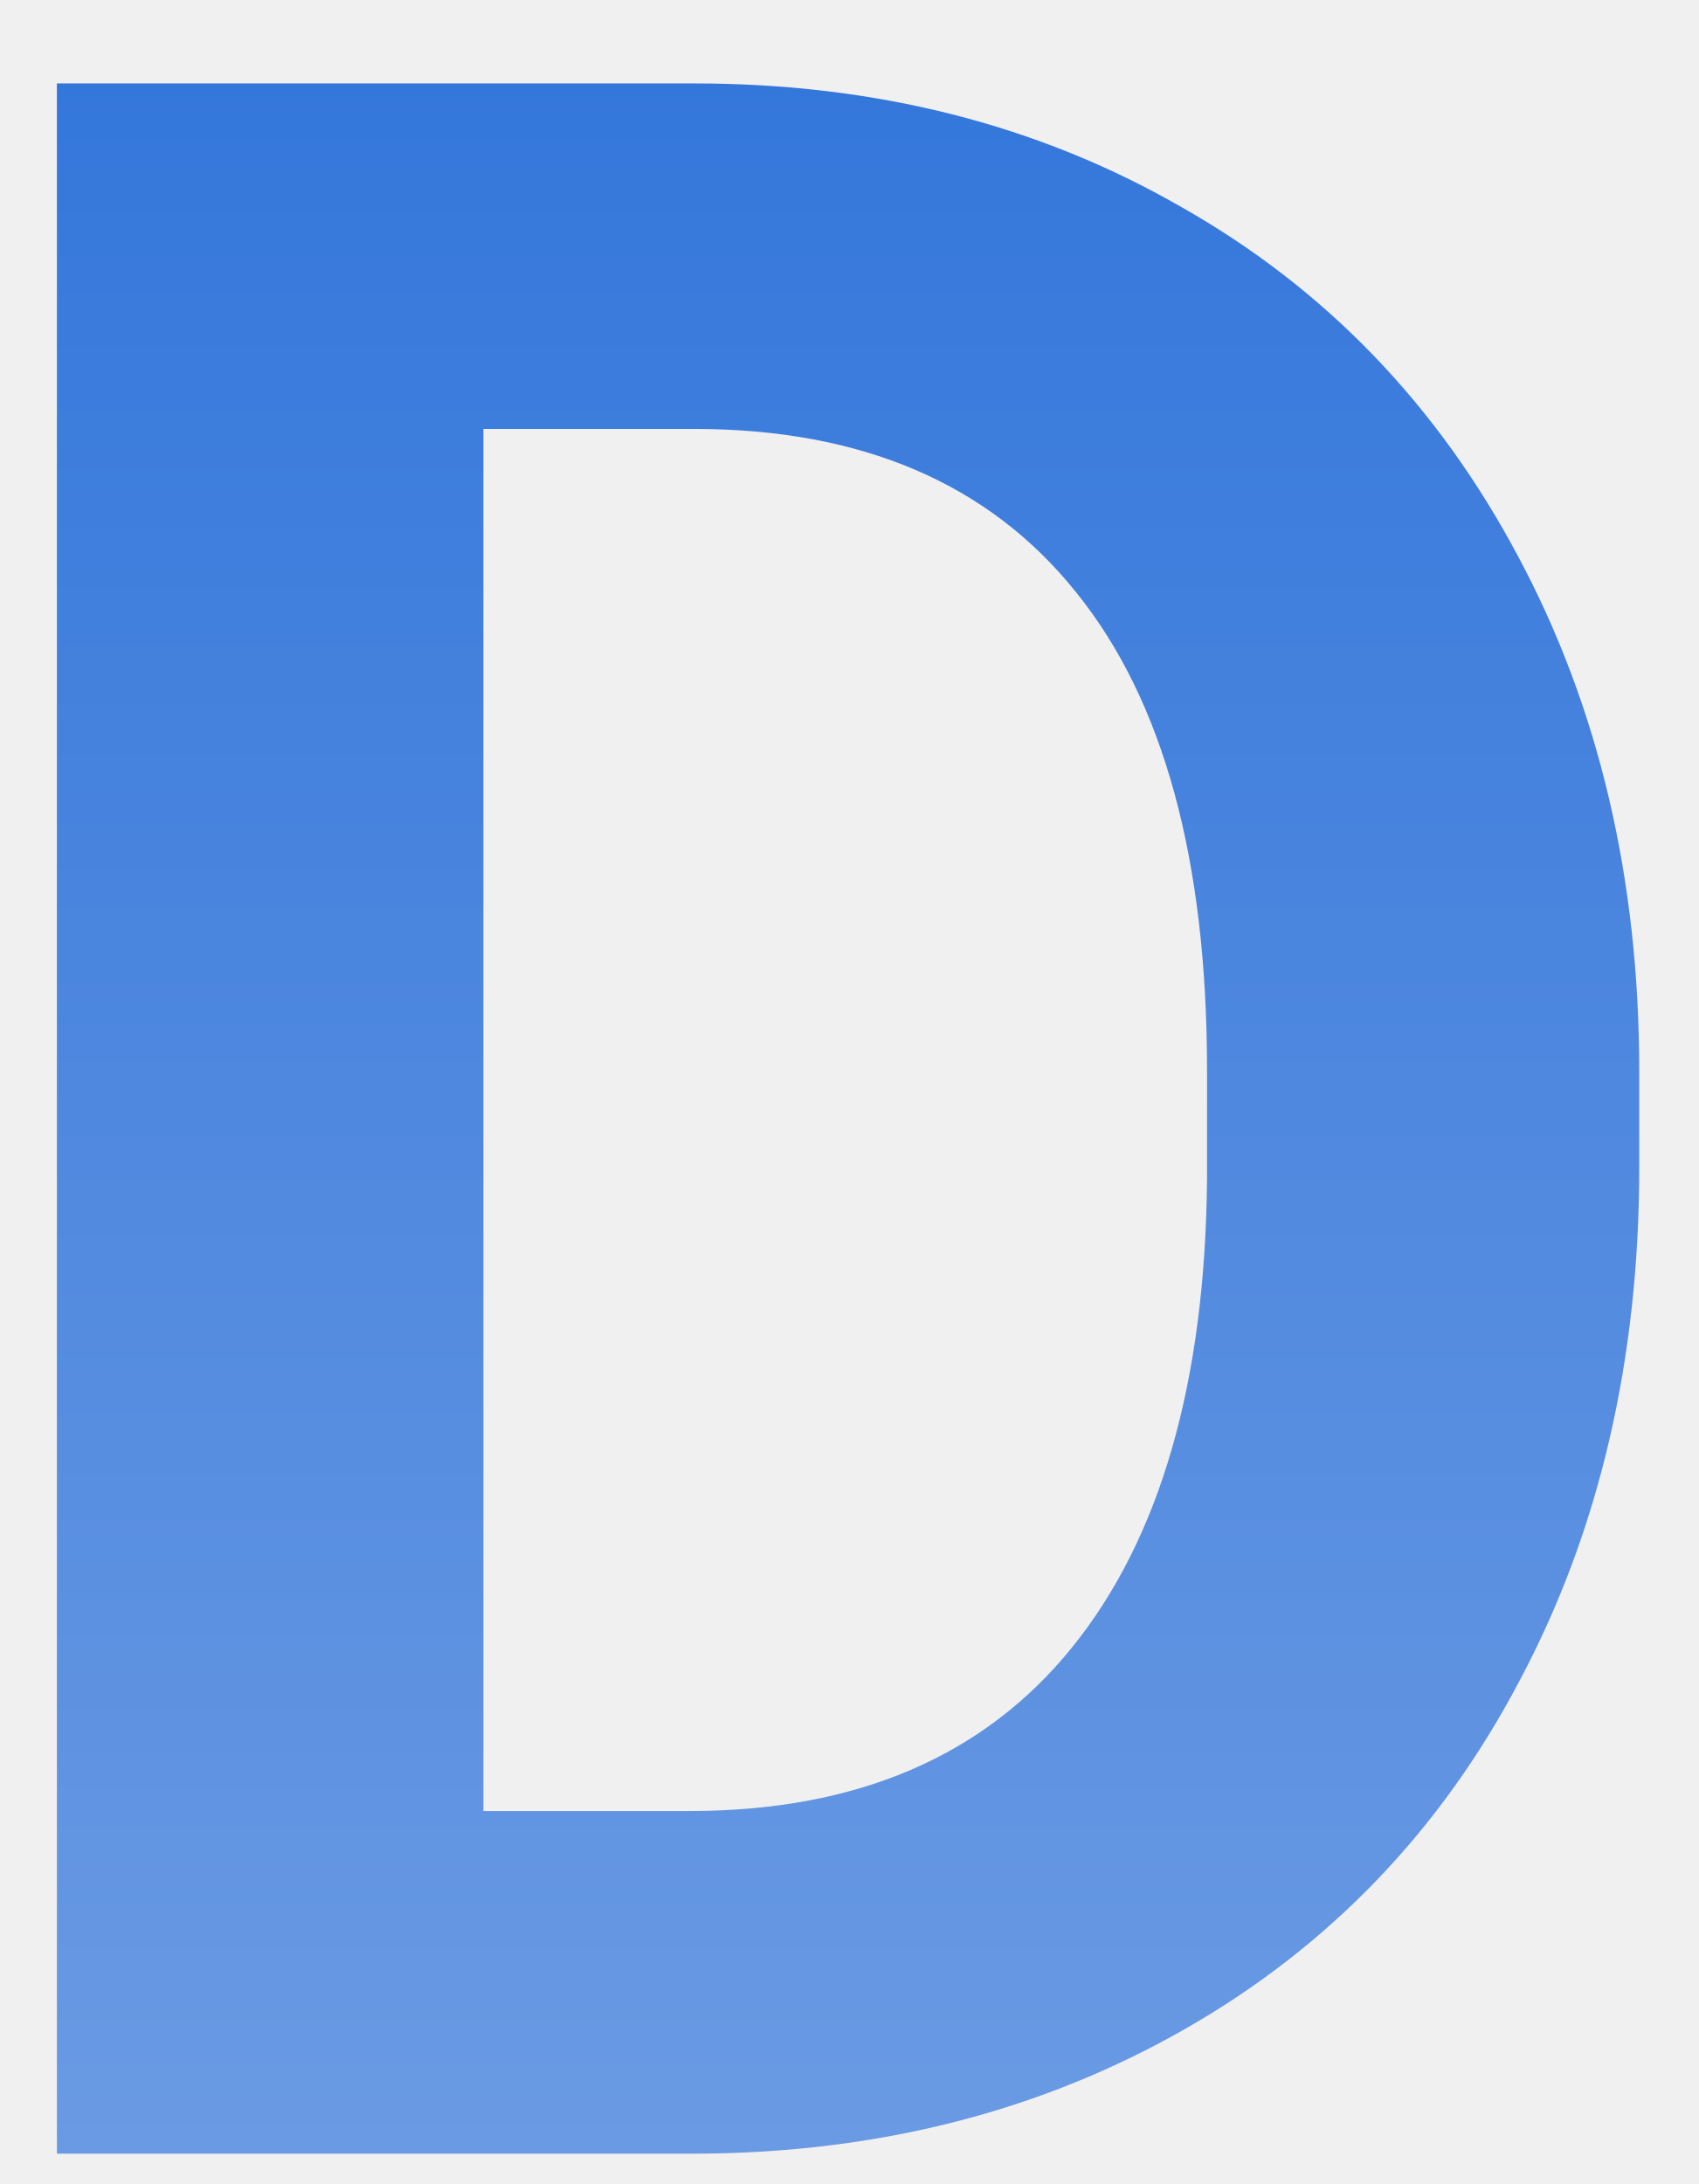
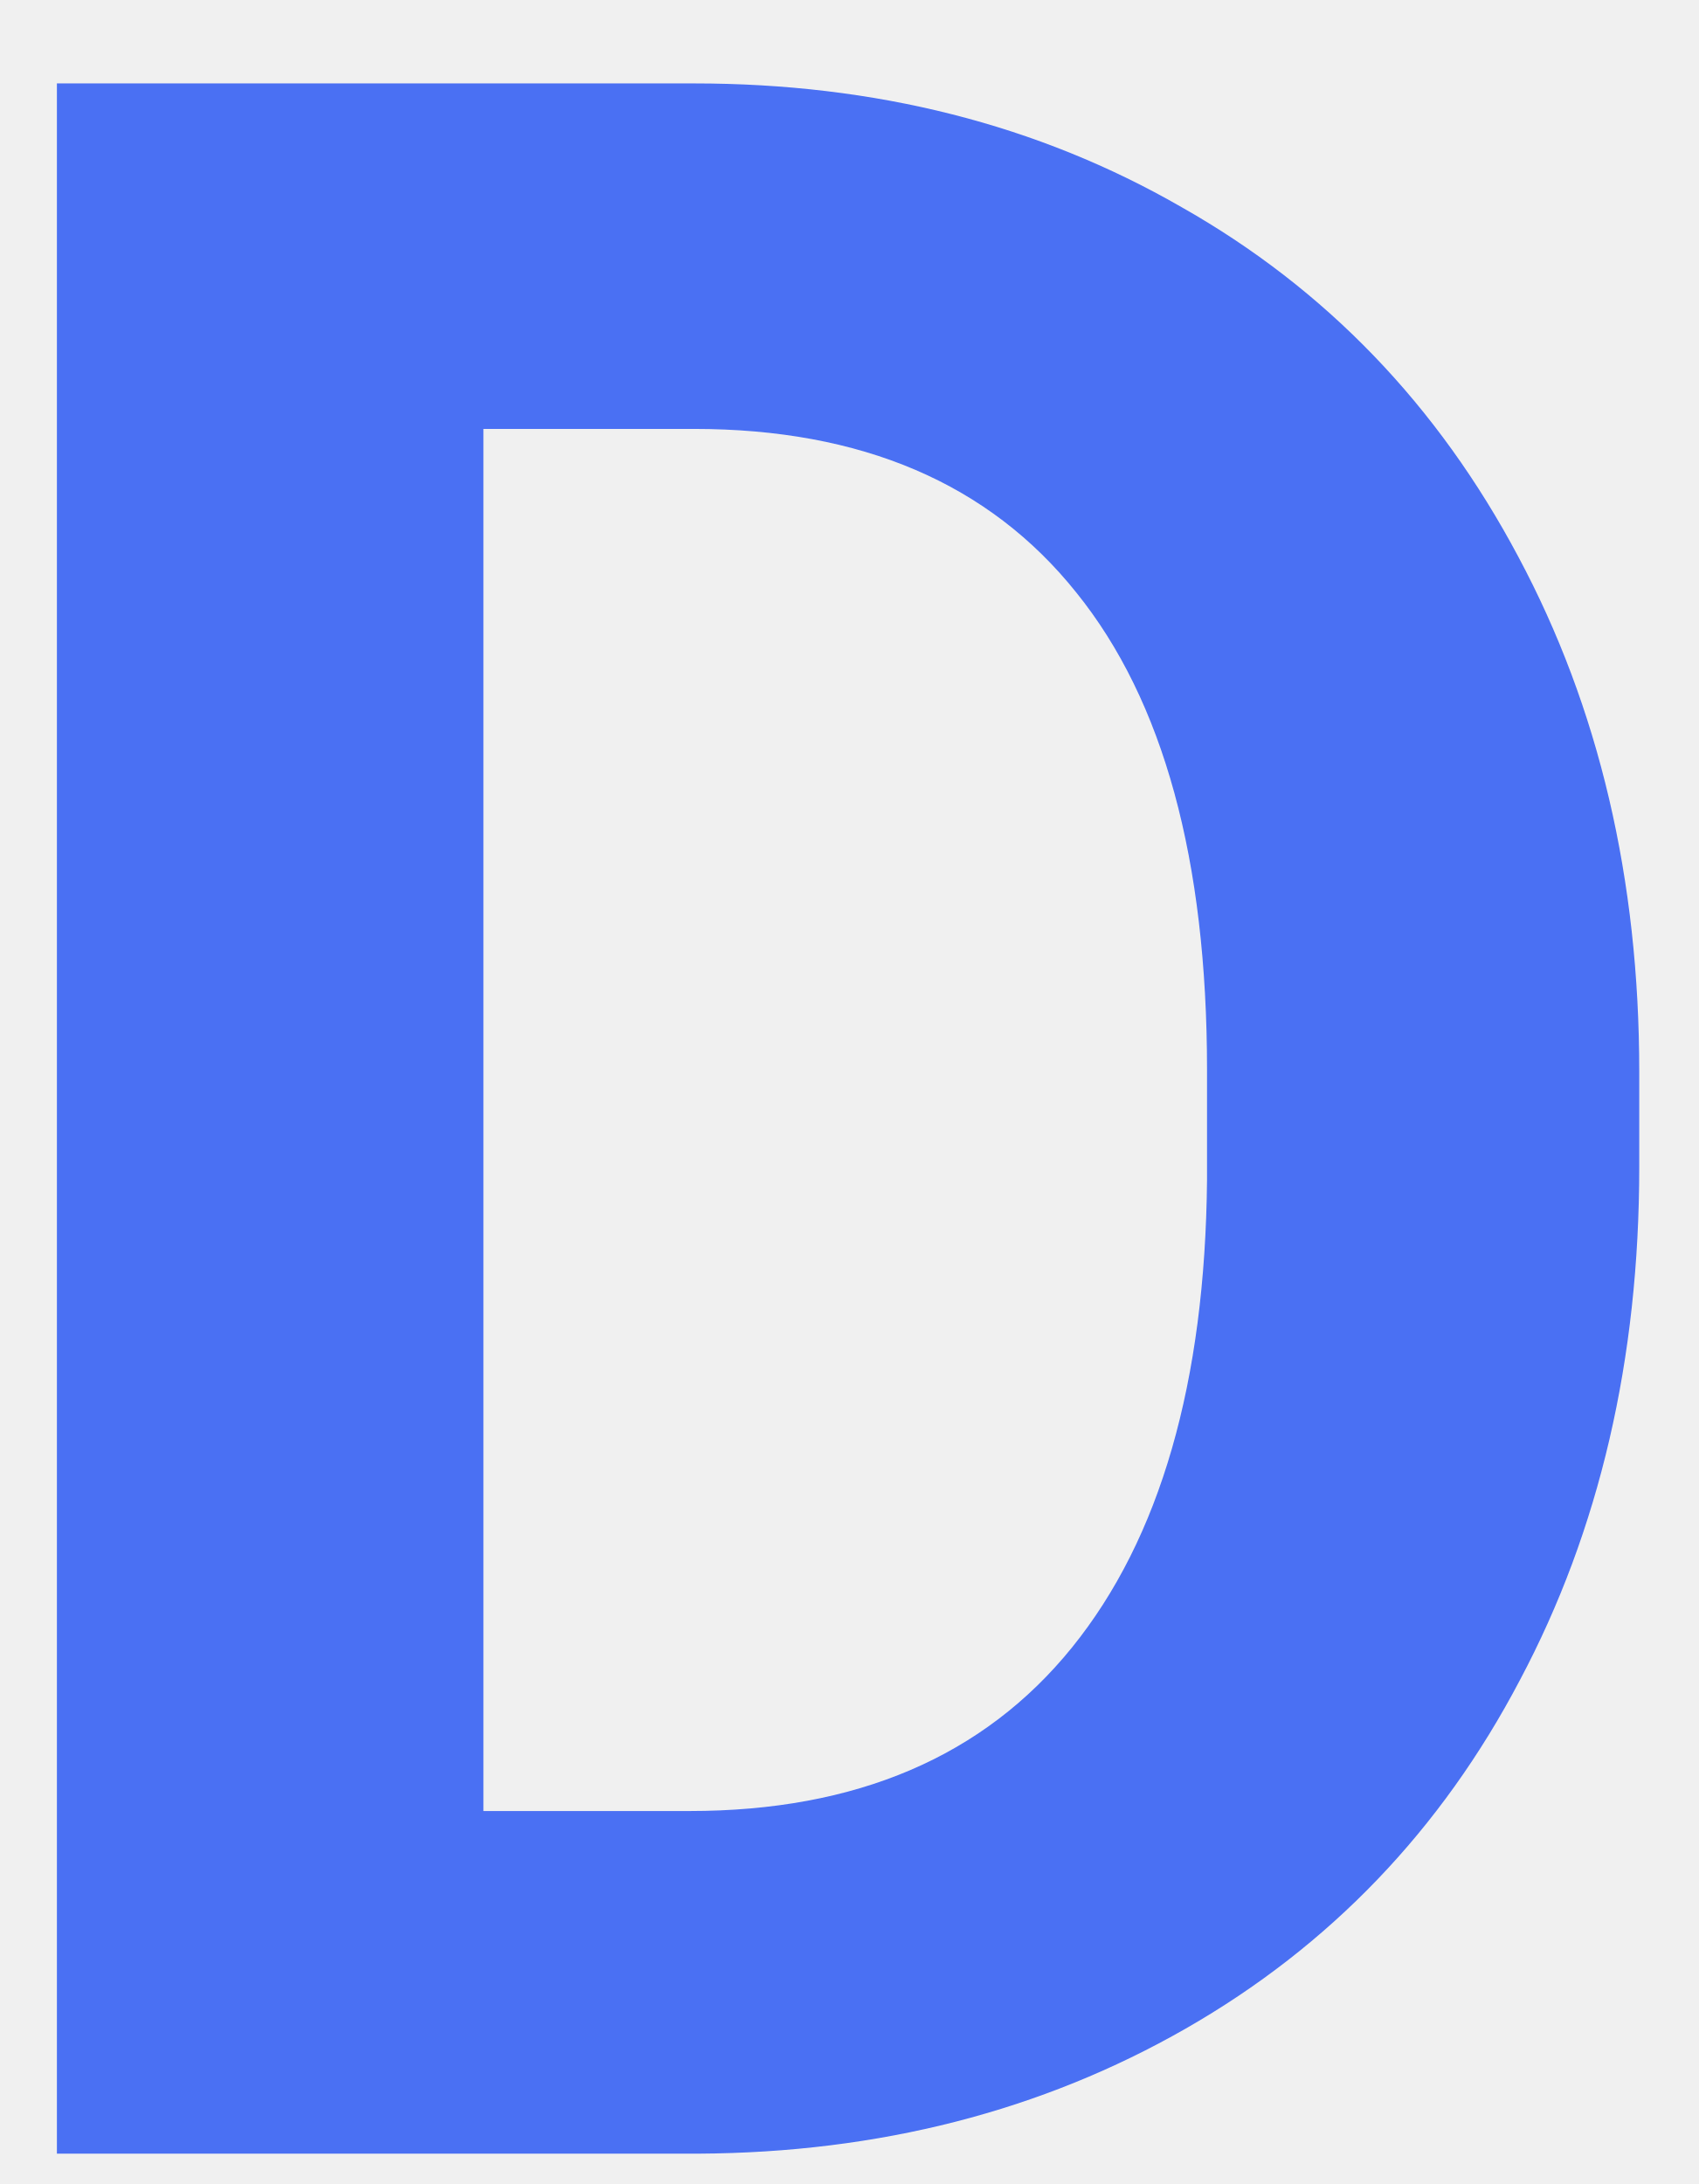
<svg xmlns="http://www.w3.org/2000/svg" width="28" height="36" viewBox="0 0 28 36" fill="none">
  <g clip-path="url(#clip0_6_11)">
-     <path d="M0.938 35.5V1.375H11.438C14.438 1.375 17.117 2.055 19.477 3.414C21.852 4.758 23.703 6.68 25.031 9.18C26.359 11.664 27.023 14.492 27.023 17.664V19.234C27.023 22.406 26.367 25.227 25.055 27.695C23.758 30.164 21.922 32.078 19.547 33.438C17.172 34.797 14.492 35.484 11.508 35.5H0.938ZM7.969 7.07V29.852H11.367C14.117 29.852 16.219 28.953 17.672 27.156C19.125 25.359 19.867 22.789 19.898 19.445V17.641C19.898 14.172 19.18 11.547 17.742 9.766C16.305 7.969 14.203 7.07 11.438 7.07H7.969Z" fill="url(#paint0_linear_6_11)" />
+     <path d="M0.938 35.5V1.375H11.438C14.438 1.375 17.117 2.055 19.477 3.414C21.852 4.758 23.703 6.68 25.031 9.18C26.359 11.664 27.023 14.492 27.023 17.664V19.234C27.023 22.406 26.367 25.227 25.055 27.695C23.758 30.164 21.922 32.078 19.547 33.438C17.172 34.797 14.492 35.484 11.508 35.5H0.938ZM7.969 7.07V29.852H11.367C14.117 29.852 16.219 28.953 17.672 27.156C19.125 25.359 19.867 22.789 19.898 19.445V17.641C19.898 14.172 19.18 11.547 17.742 9.766C16.305 7.969 14.203 7.07 11.438 7.07H7.969Z" fill="#456CF3" fill-opacity="0.97" />
  </g>
  <defs>
-     <linearGradient id="paint0_linear_6_11" x1="13.98" y1="1.375" x2="13.98" y2="35.5" gradientUnits="userSpaceOnUse">
-       <stop stop-color="#3477DB" />
-       <stop offset="1" stop-color="#6A9AE3" />
-     </linearGradient>
    <clipPath id="clip0_6_11">
      <rect width="27" height="35" fill="white" transform="translate(0.5 0.5)" />
    </clipPath>
  </defs>
</svg>
